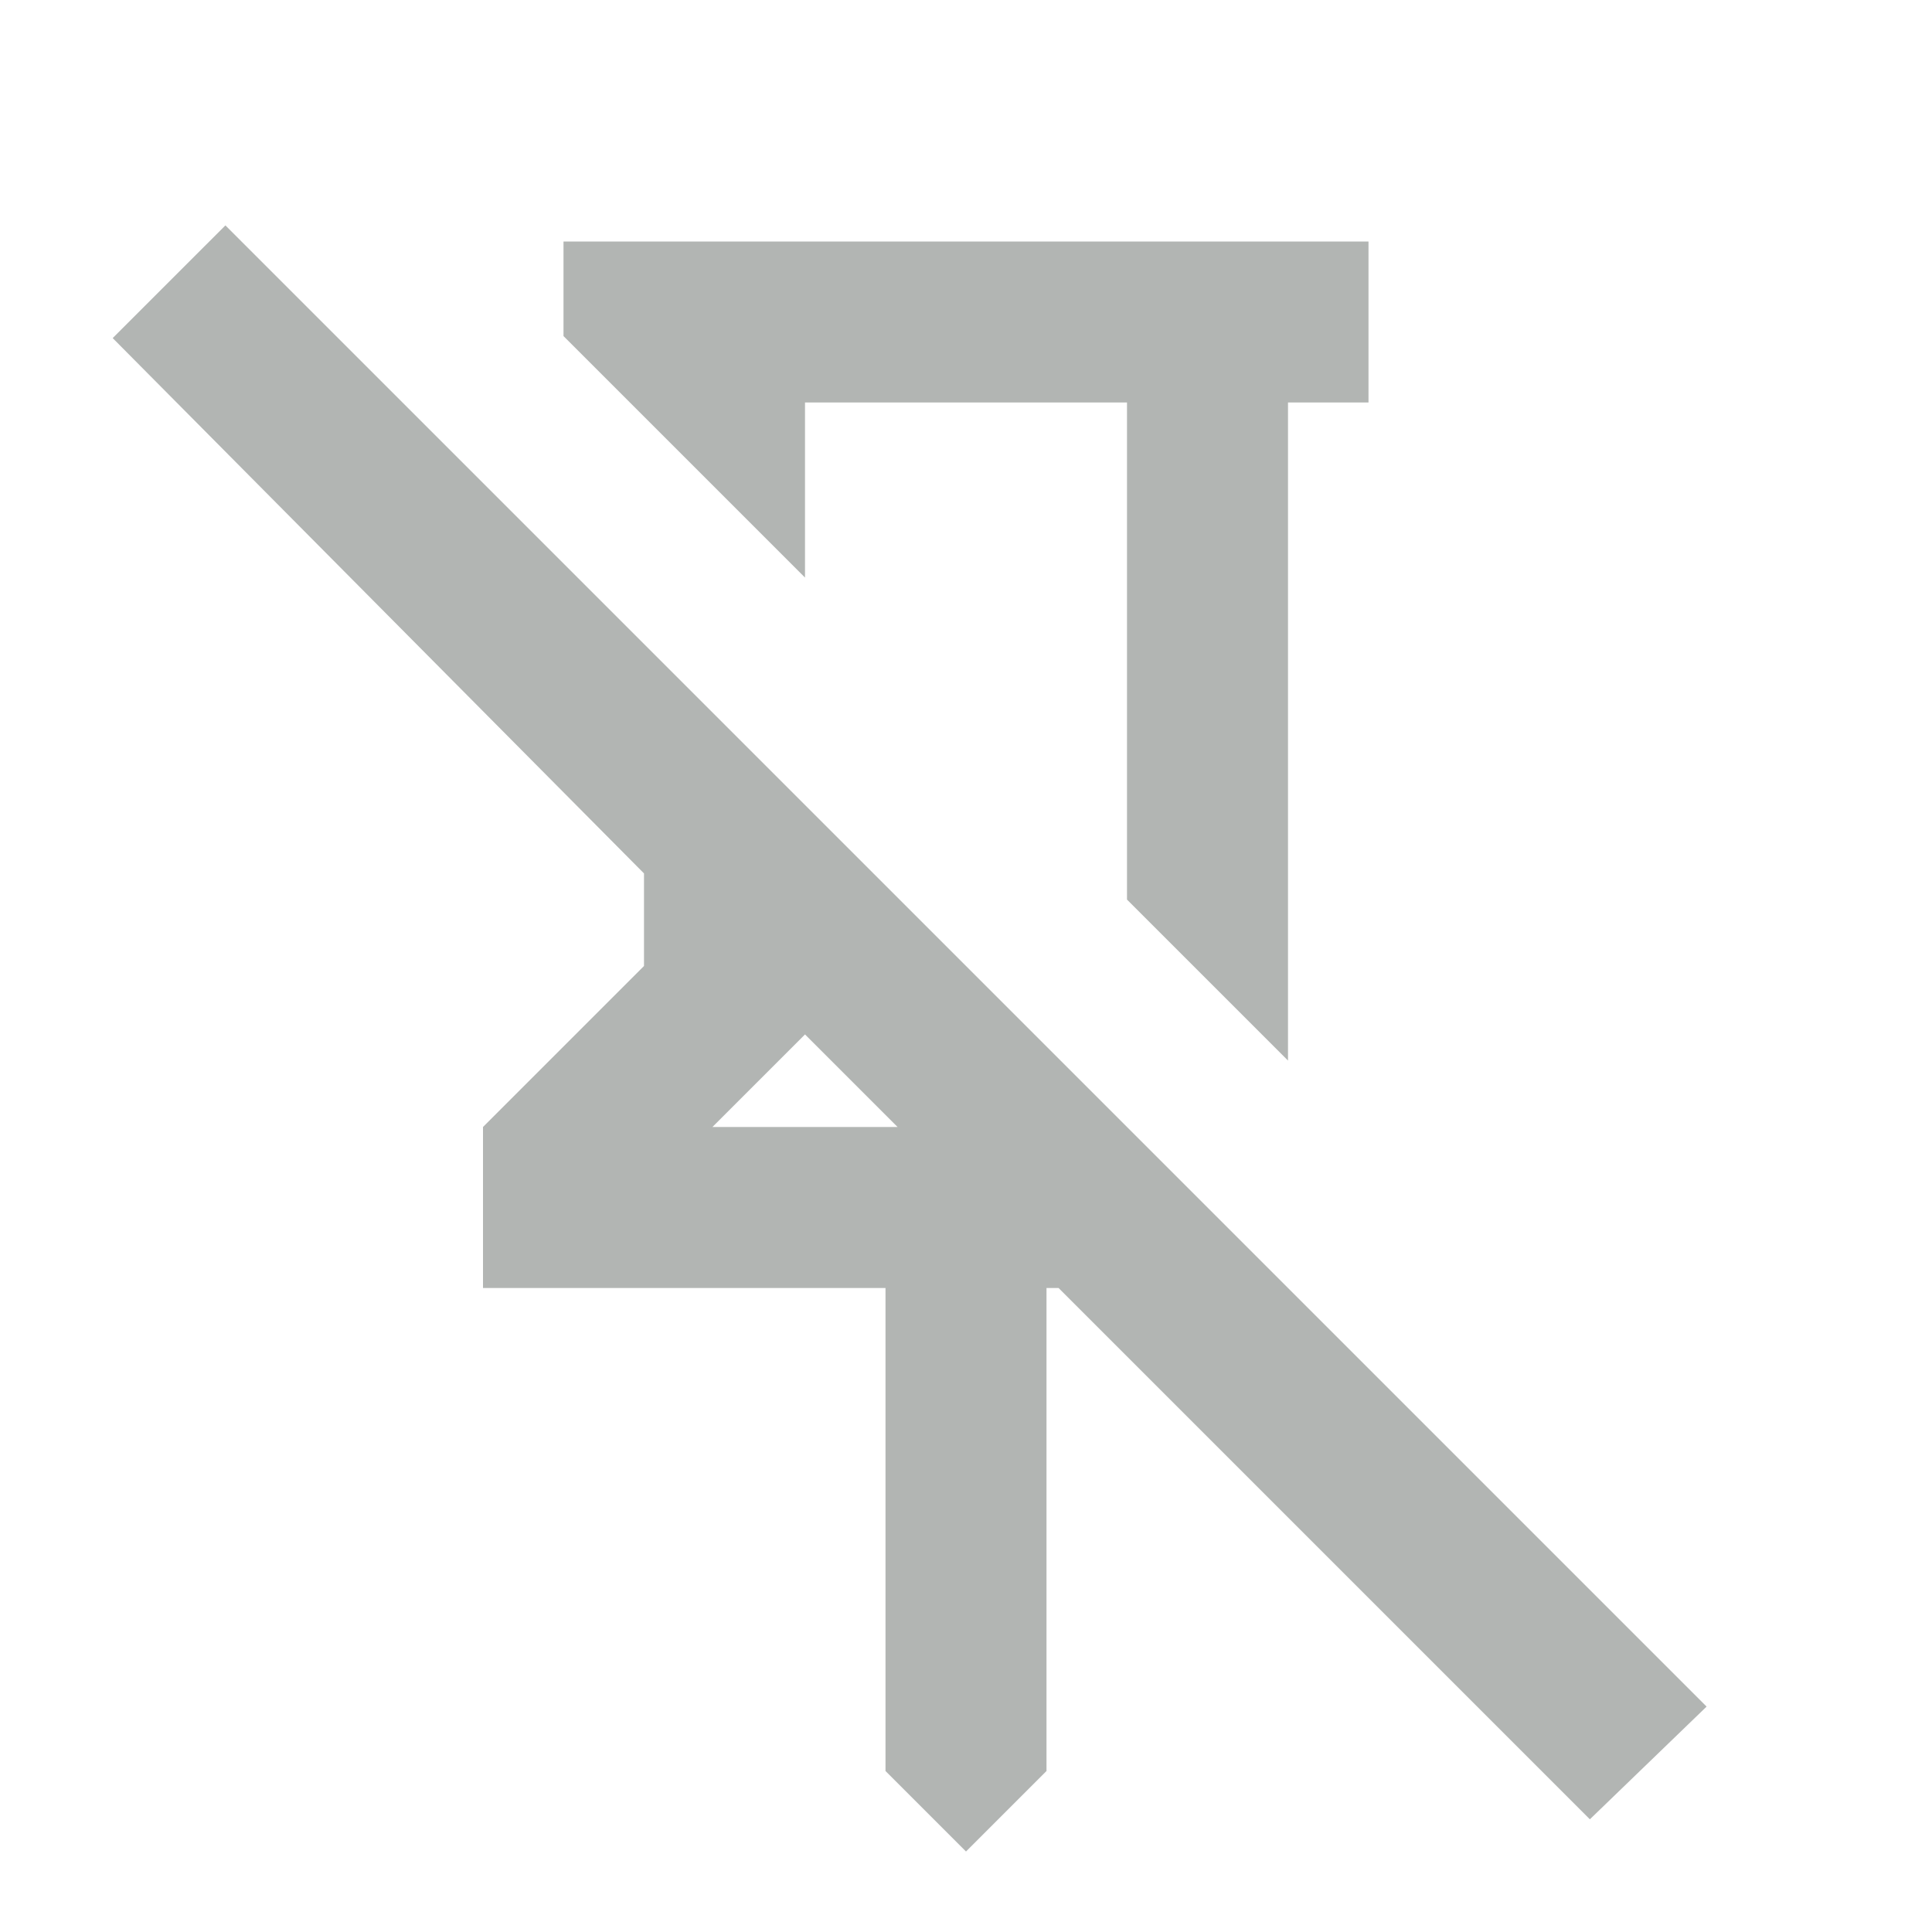
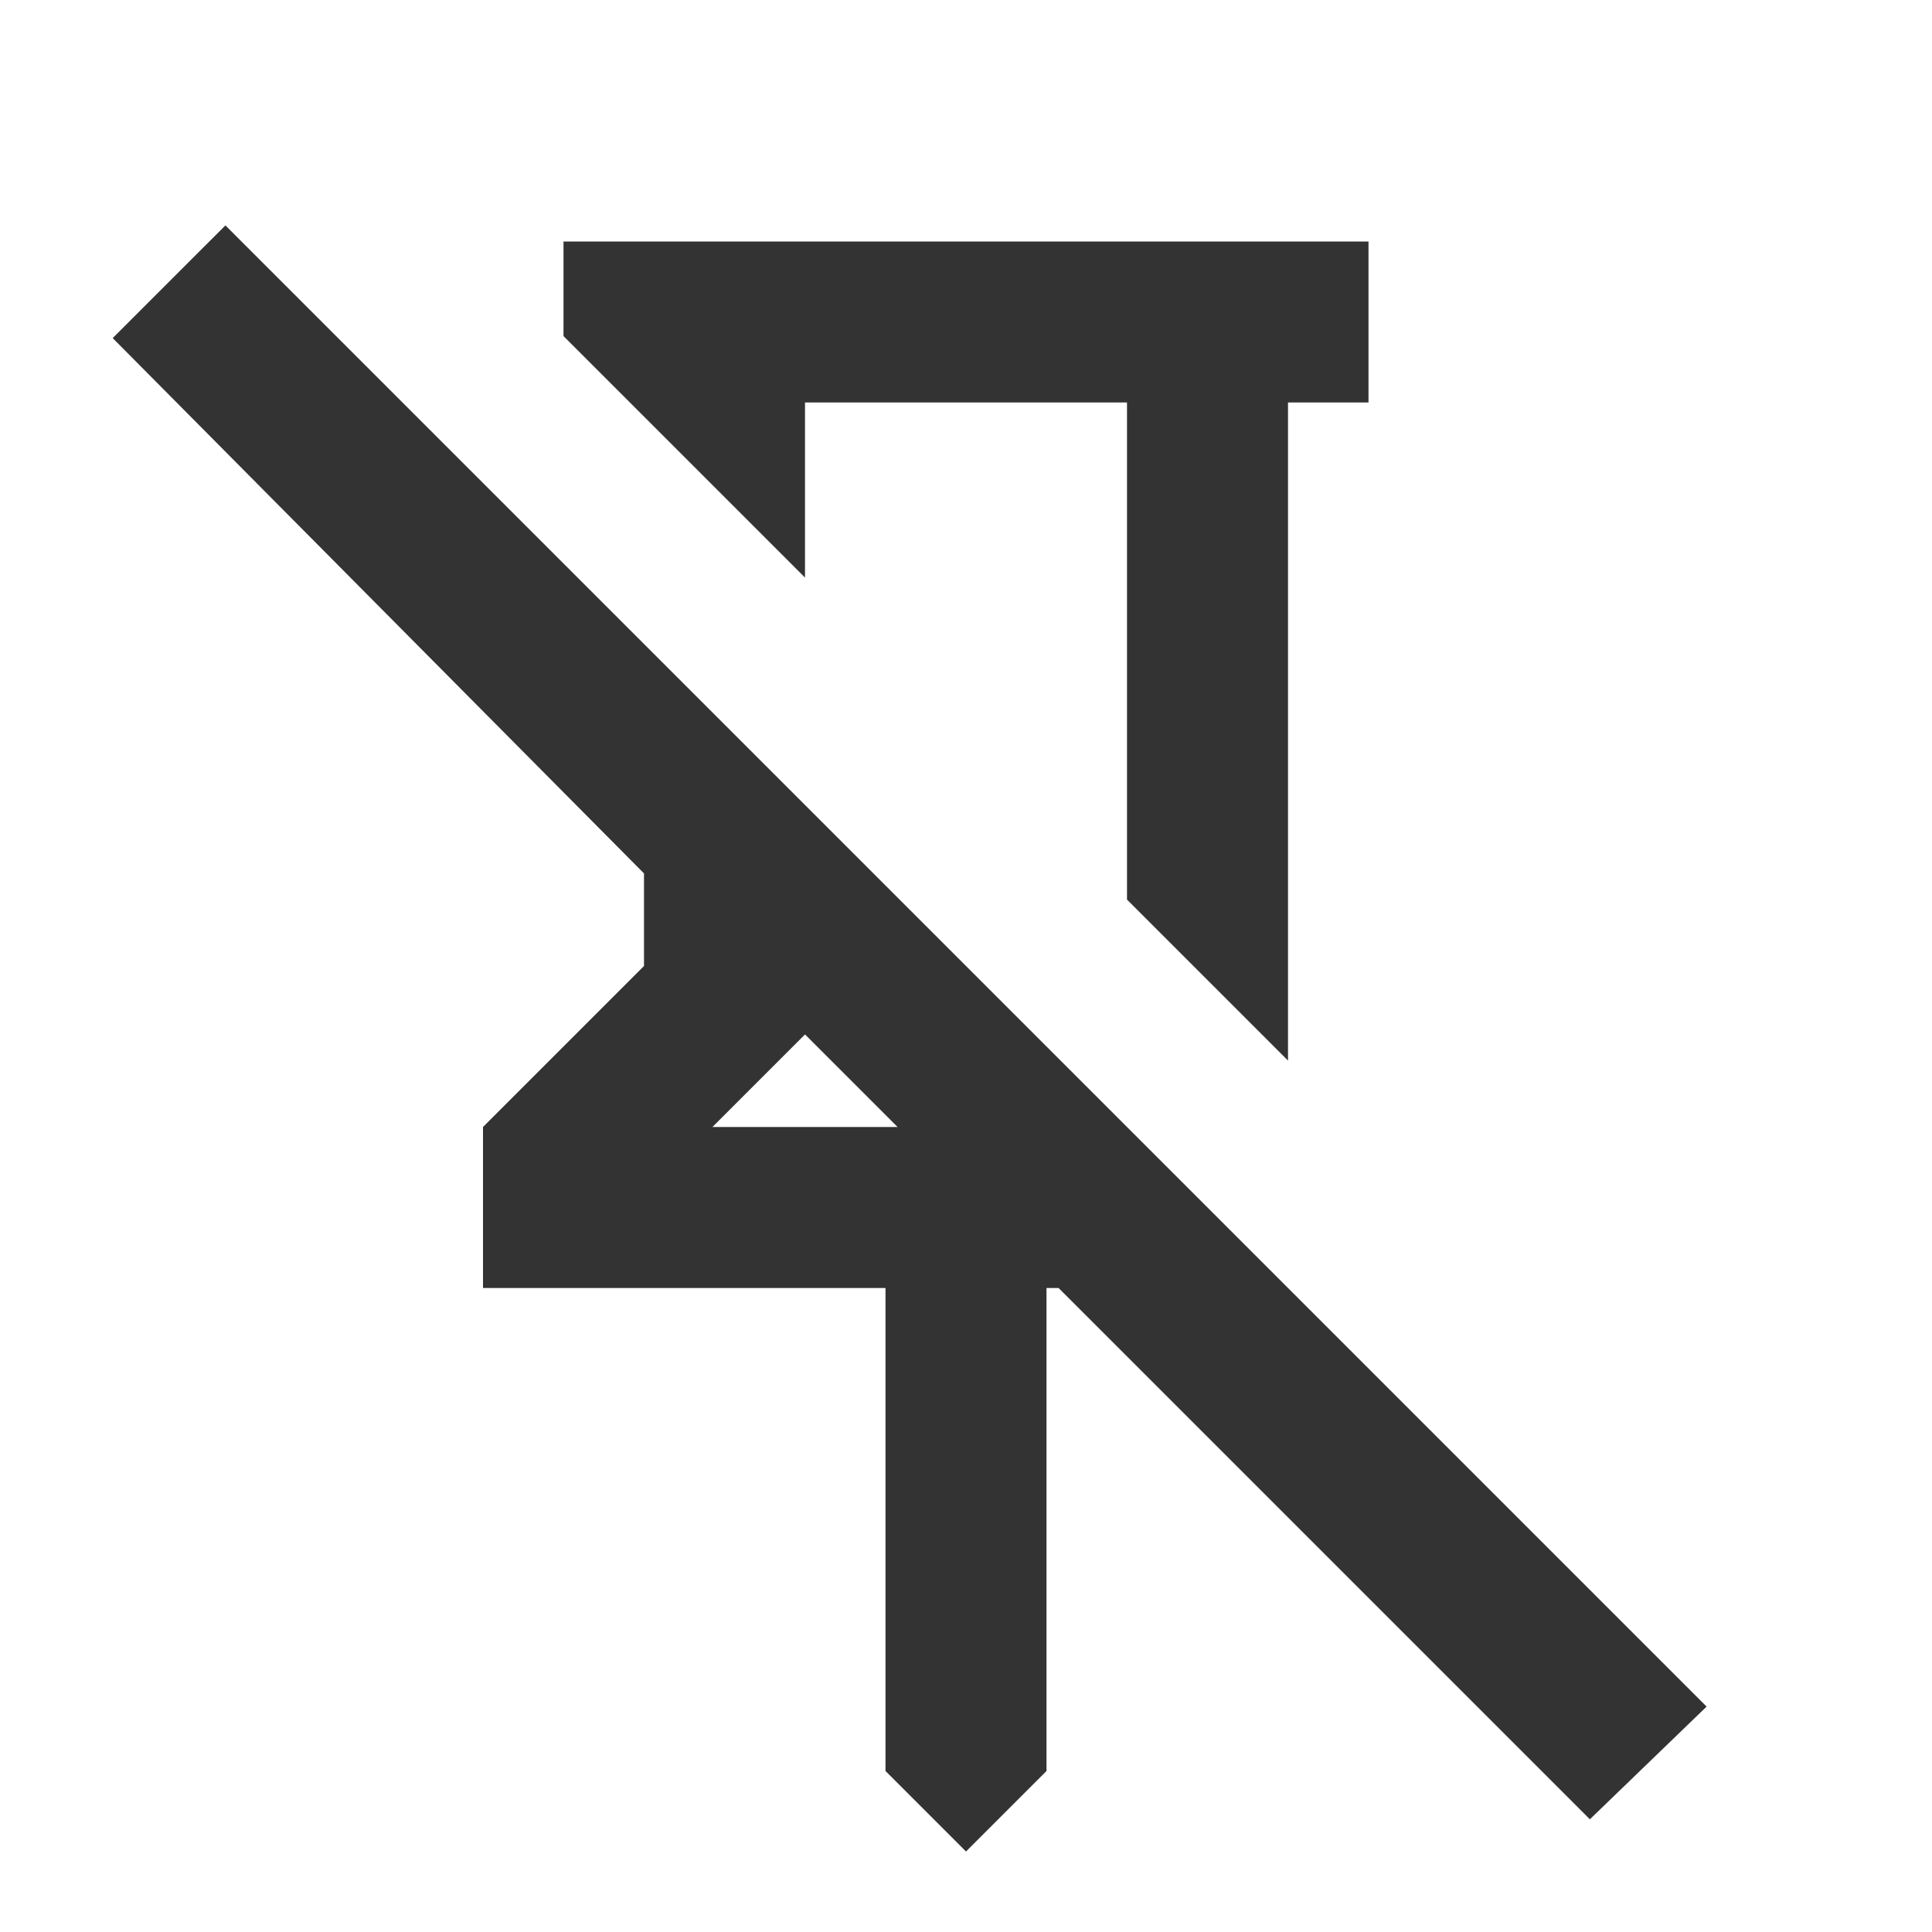
- <svg xmlns="http://www.w3.org/2000/svg" height="24px" viewBox="0 -960 960 960" width="24px" fill="#b2b5b3">
+ <svg xmlns="http://www.w3.org/2000/svg" height="16px" viewBox="0 -960 960 960" width="16px" fill="#333">
  <path d="M680-840v80h-40v327l-80-80v-247H400v87l-87-87-33-33v-47h400ZM480-40l-40-40v-240H240v-80l80-80v-46L56-792l56-56 736 736-58 56-264-264h-6v240l-40 40ZM354-400h92l-44-44-2-2-46 46Zm126-193Zm-78 149Z" />
</svg>
